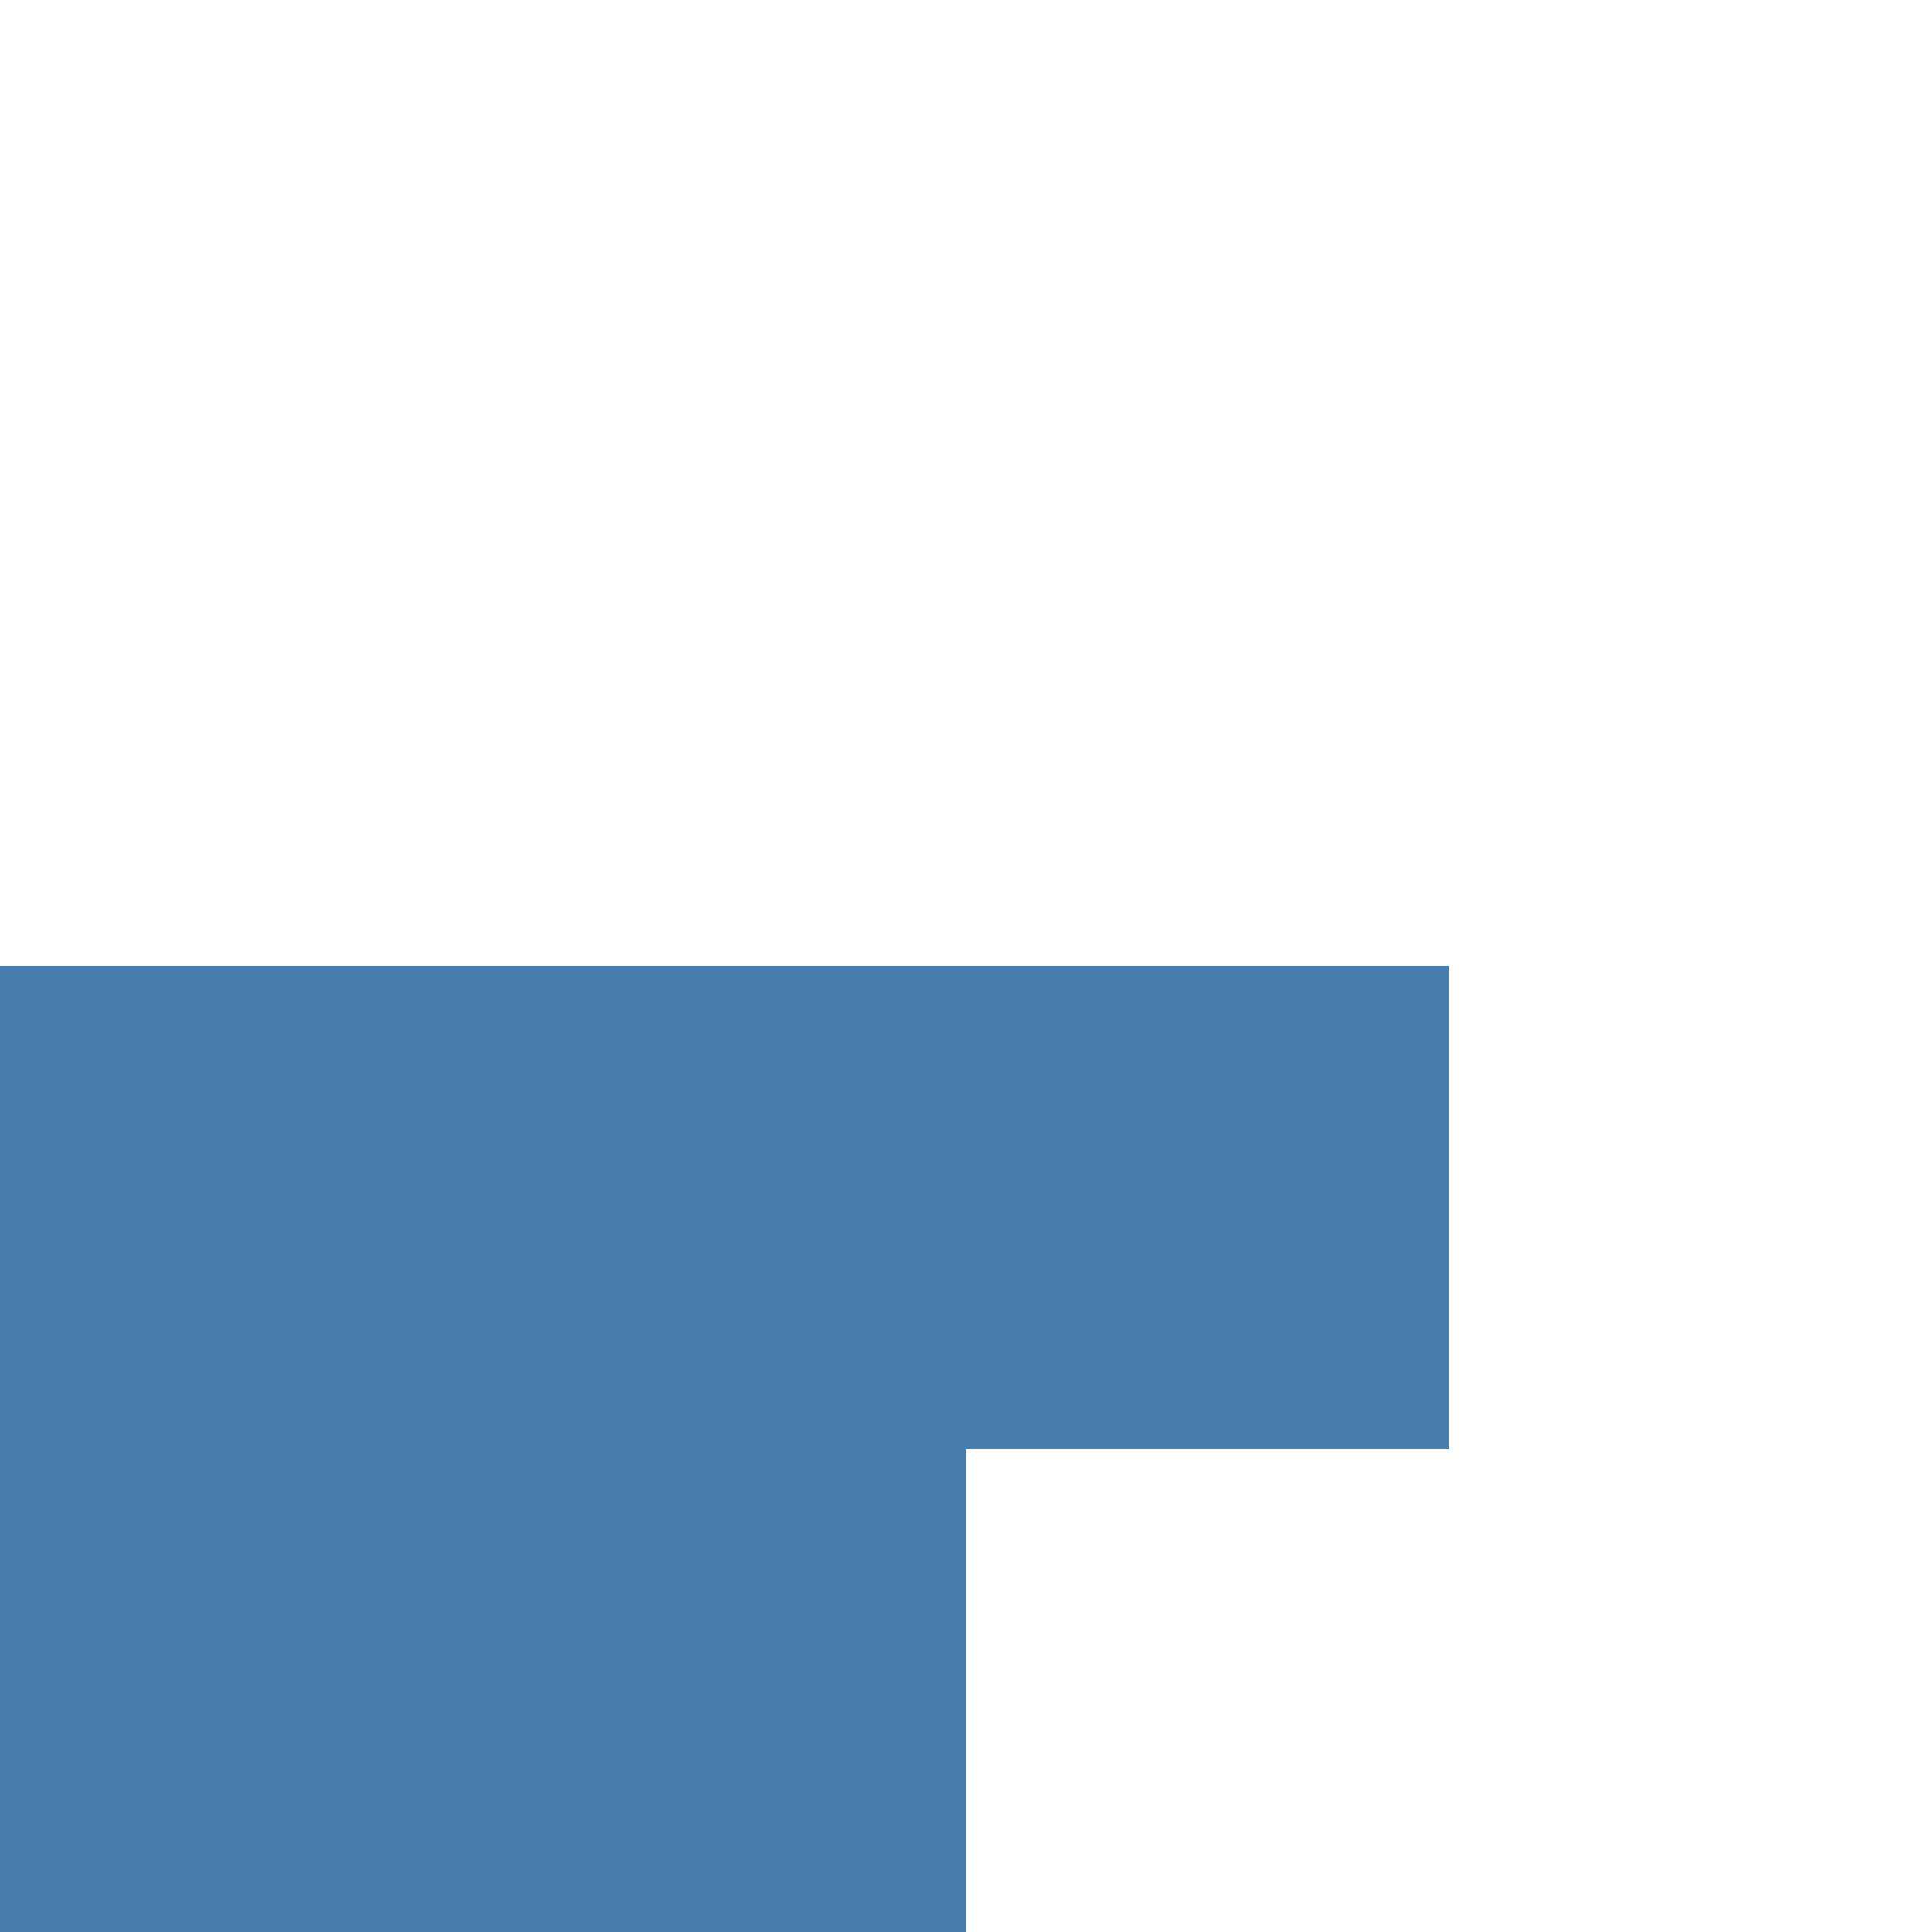
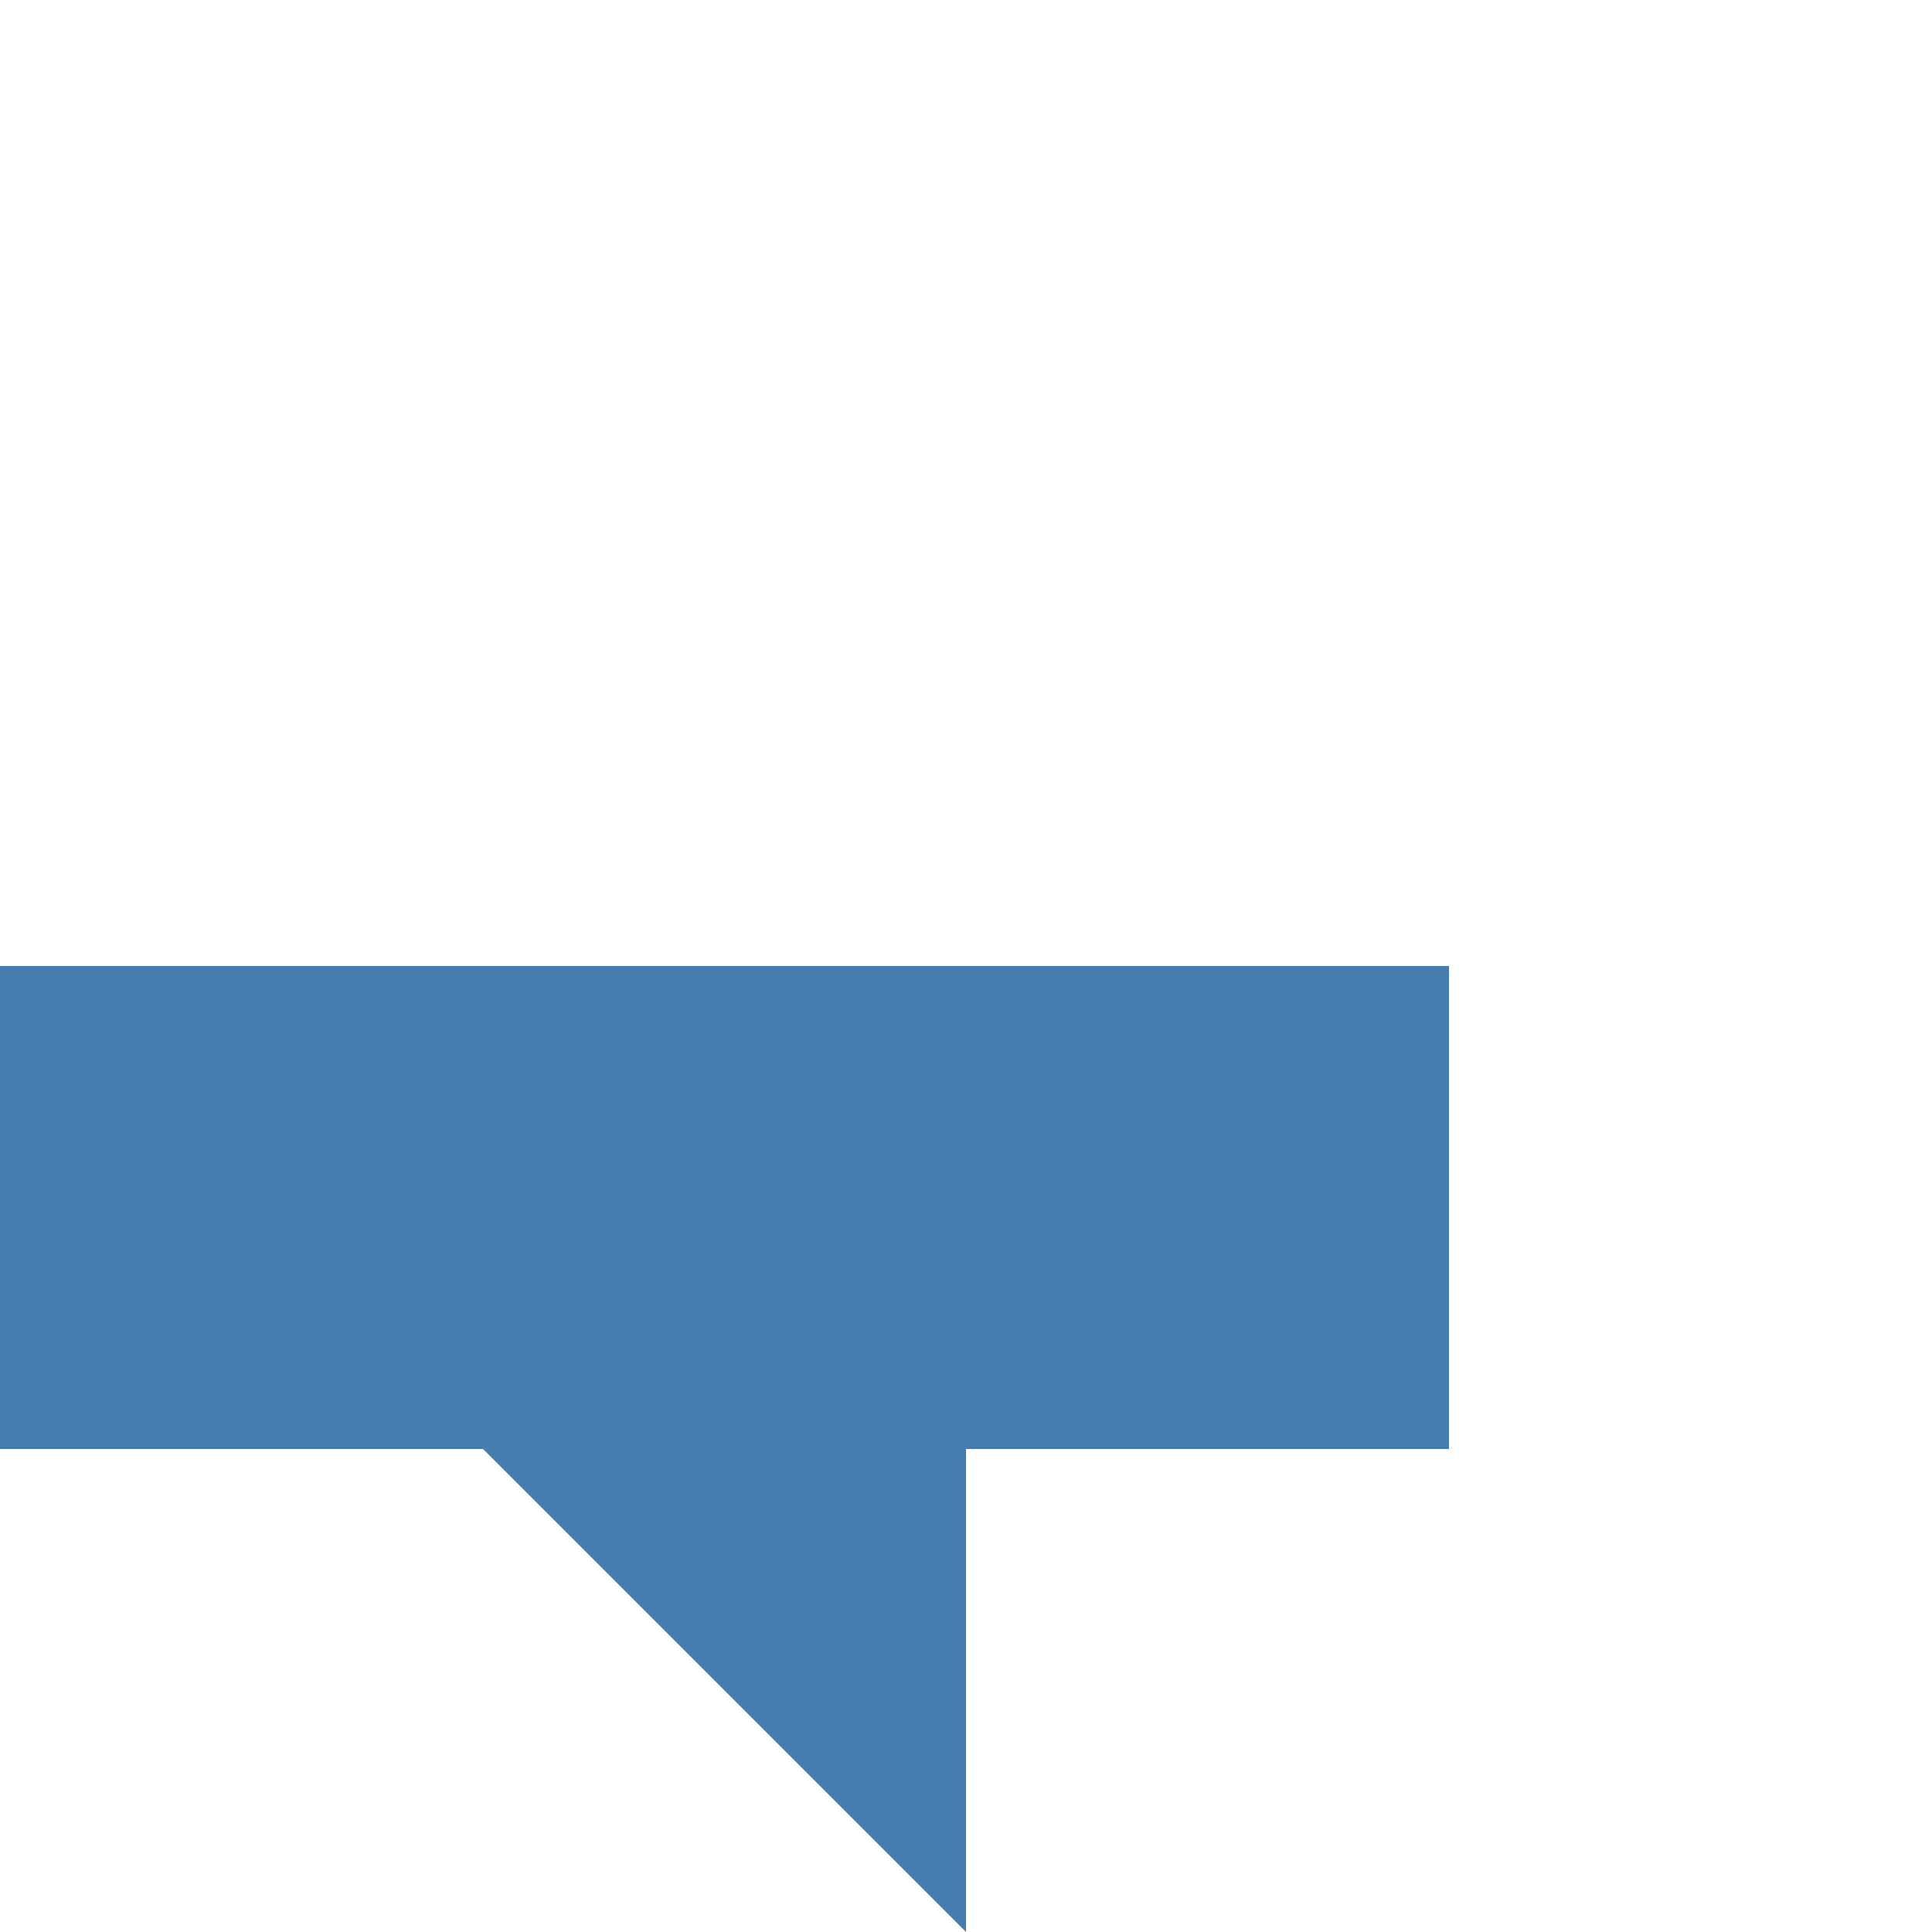
<svg xmlns="http://www.w3.org/2000/svg" viewBox="0 0 80 80">
  <defs>
    <style>.cls-1{fill:#447dae;}</style>
  </defs>
  <g id="bx-1">
-     <polygon class="cls-1" points="40 40 0 40 0 80 40 80 40 60 60 60 60 40 40 40" />
+     <polygon class="cls-1" points="0 40 0 60 20 60 40 80 40 60 60 60 60 40 0 40" />
  </g>
</svg>
